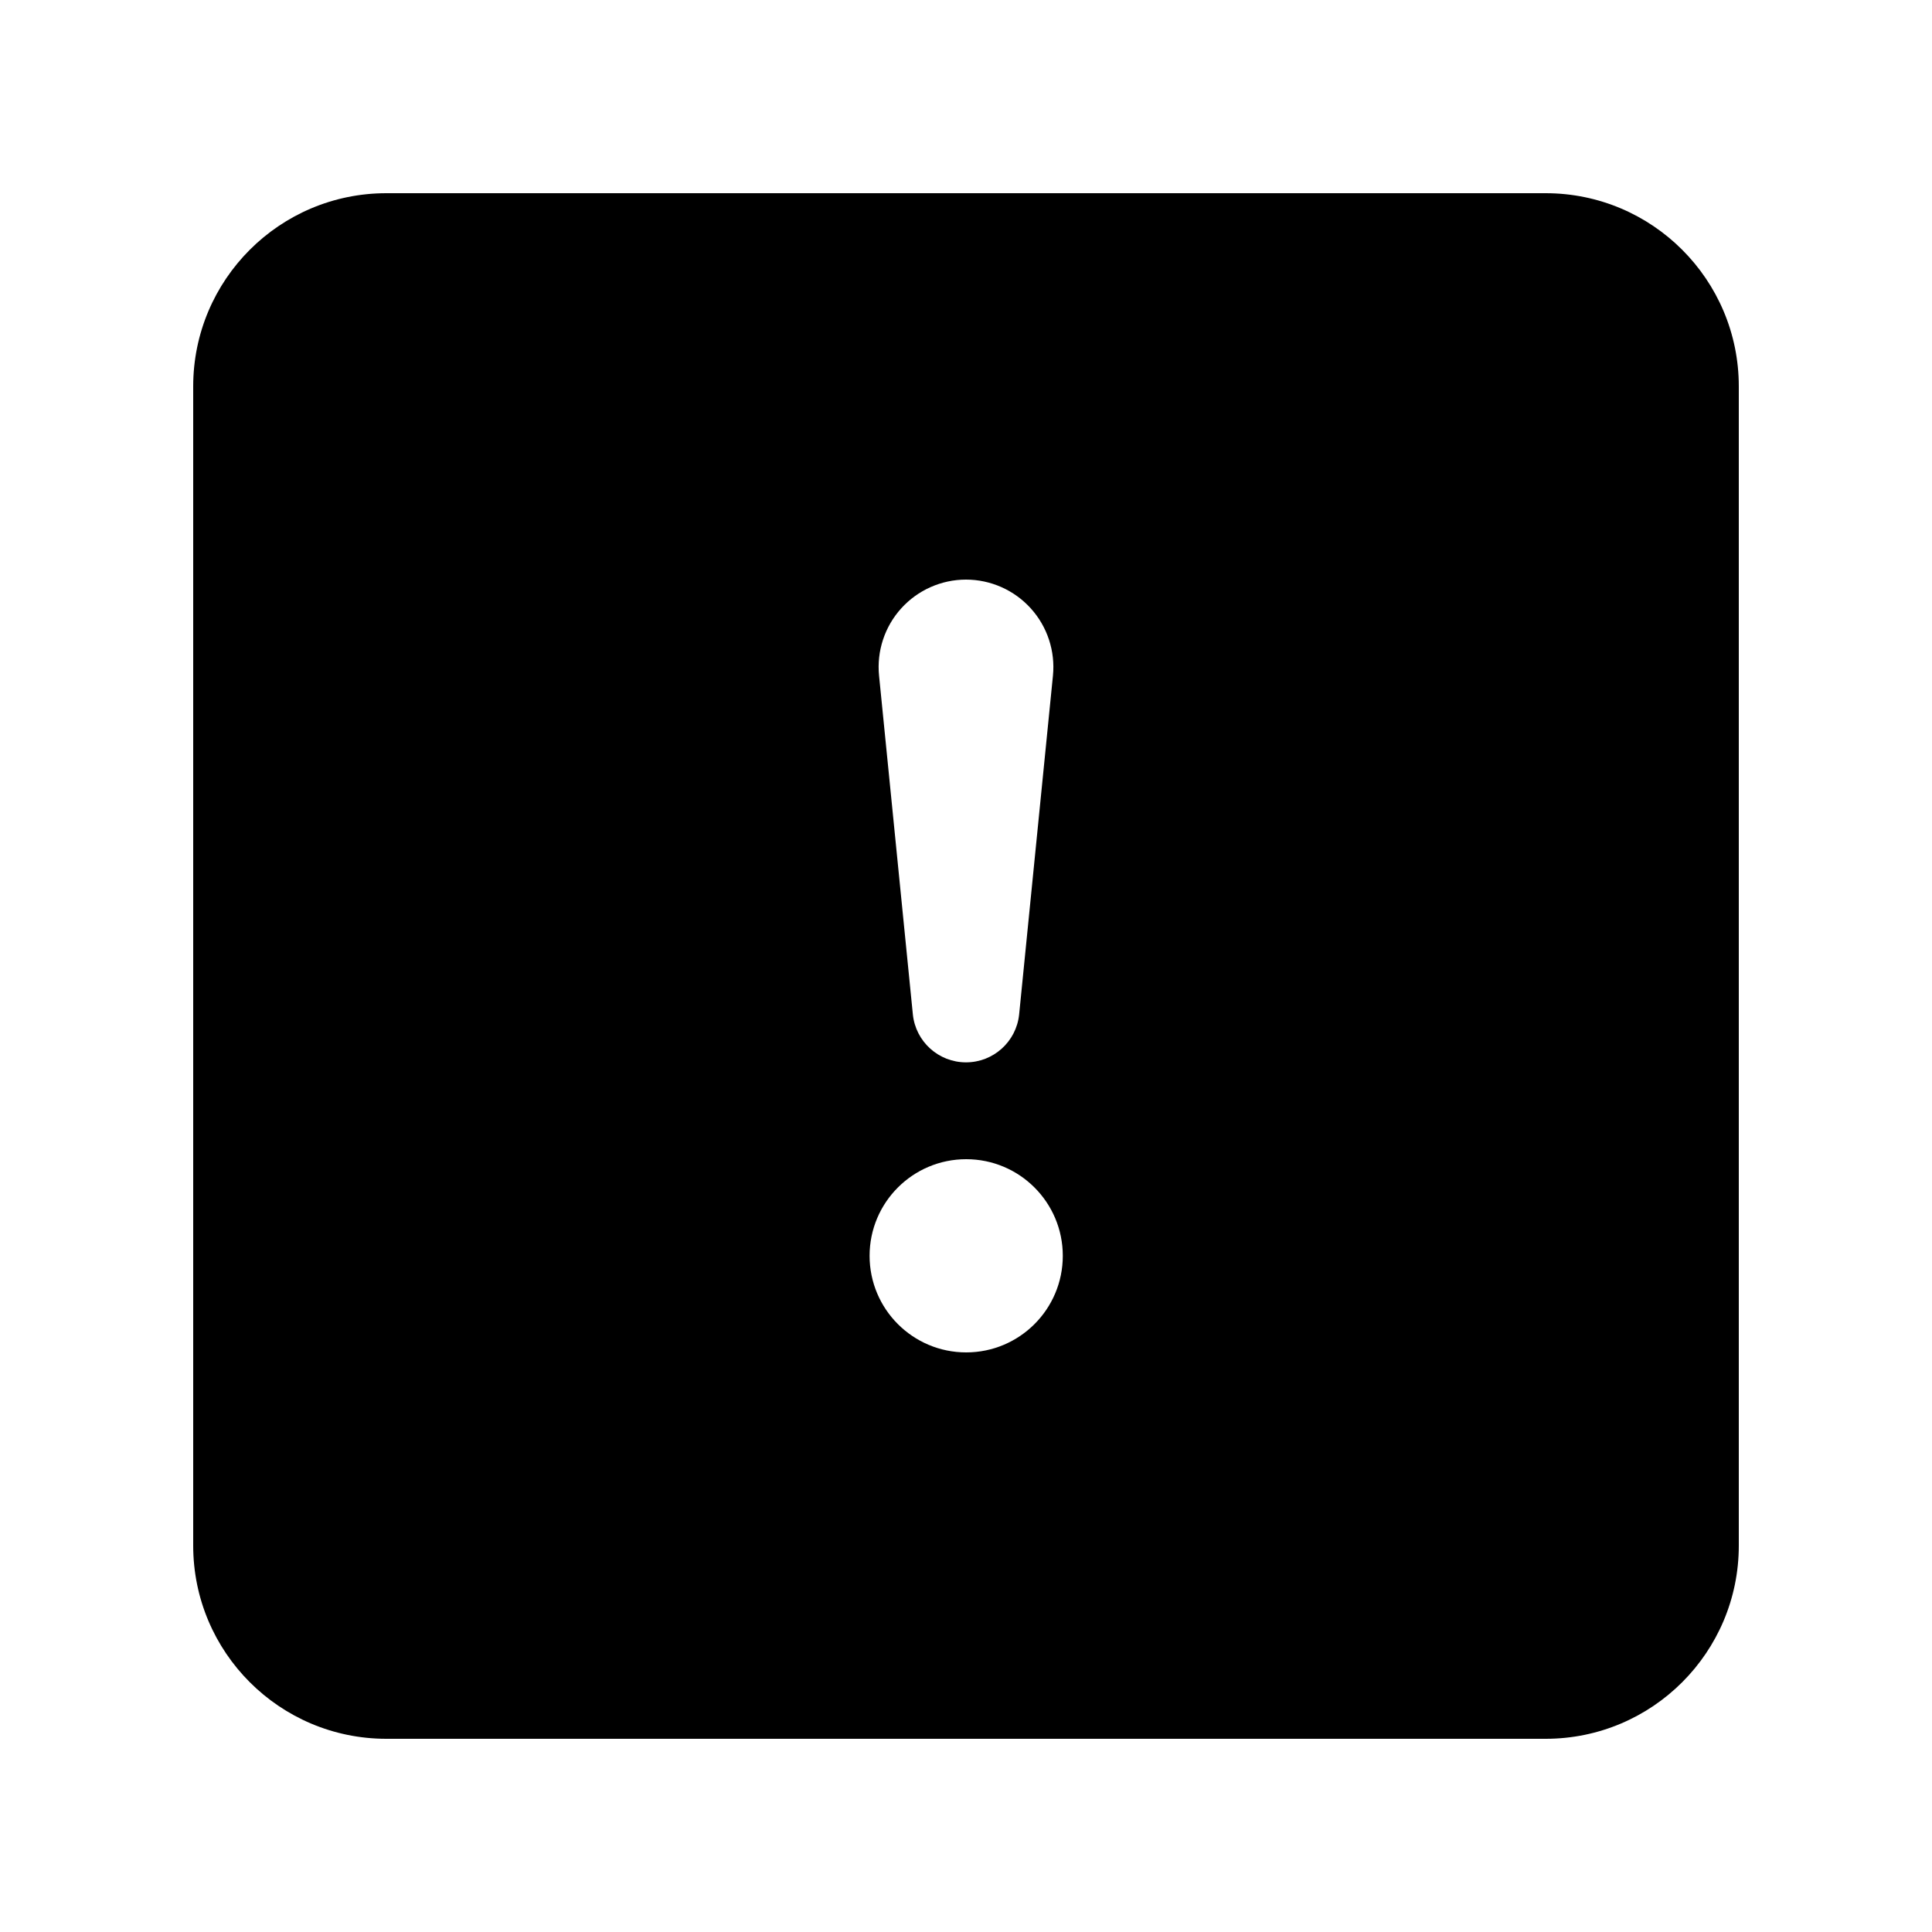
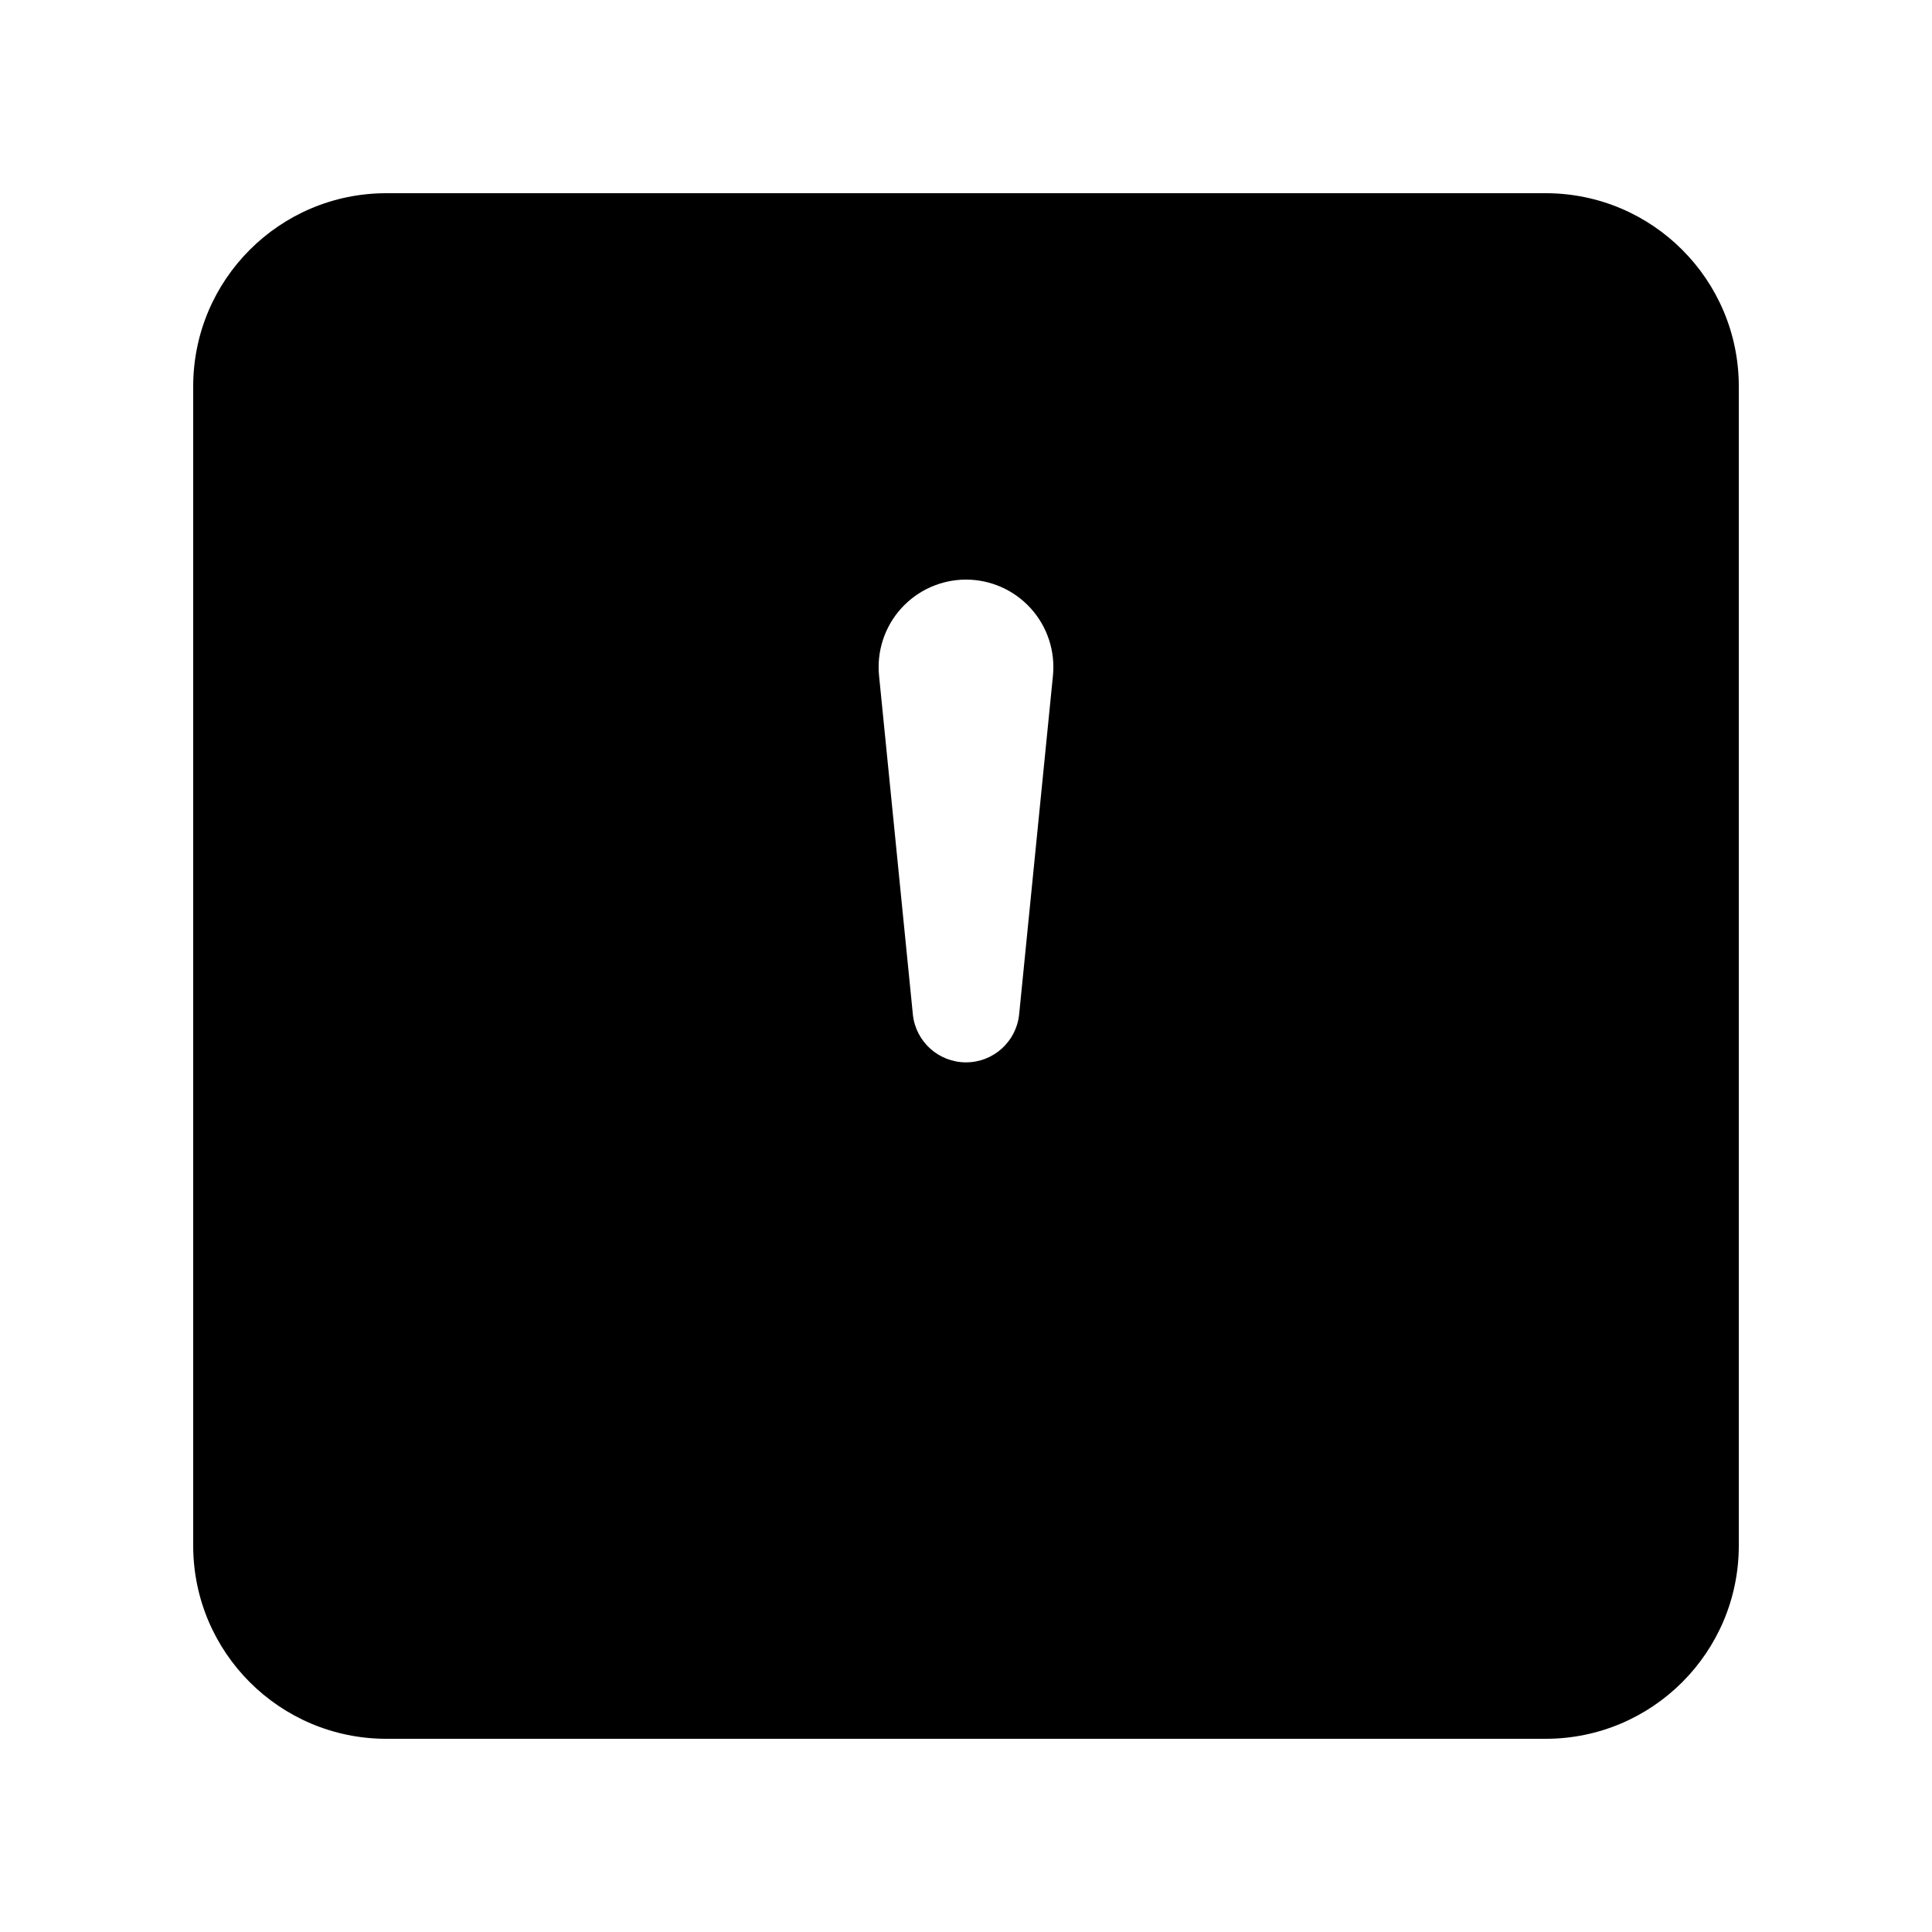
<svg xmlns="http://www.w3.org/2000/svg" class="bi bi-alert-square-fill" width="1em" height="1em" viewBox="0 0 20 20" fill="currentColor">
-   <path fill-rule="evenodd" d="M2 4a2 2 0 012-2h12a2 2 0 012 2v12a2 2 0 01-2 2H4a2 2 0 01-2-2V4zm7.002 9a1 1 0 112 0 1 1 0 01-2 0zM10 6a.905.905 0 00-.9.995l.35 3.507a.553.553 0 001.1 0l.35-3.507A.905.905 0 0010 6z" clip-rule="evenodd" />
+   <path fillRule="evenodd" d="M2 4a2 2 0 012-2h12a2 2 0 012 2v12a2 2 0 01-2 2H4a2 2 0 01-2-2V4zm7.002 9a1 1 0 112 0 1 1 0 01-2 0zM10 6a.905.905 0 00-.9.995l.35 3.507a.553.553 0 001.1 0l.35-3.507A.905.905 0 0010 6z" clipRule="evenodd" />
</svg>
